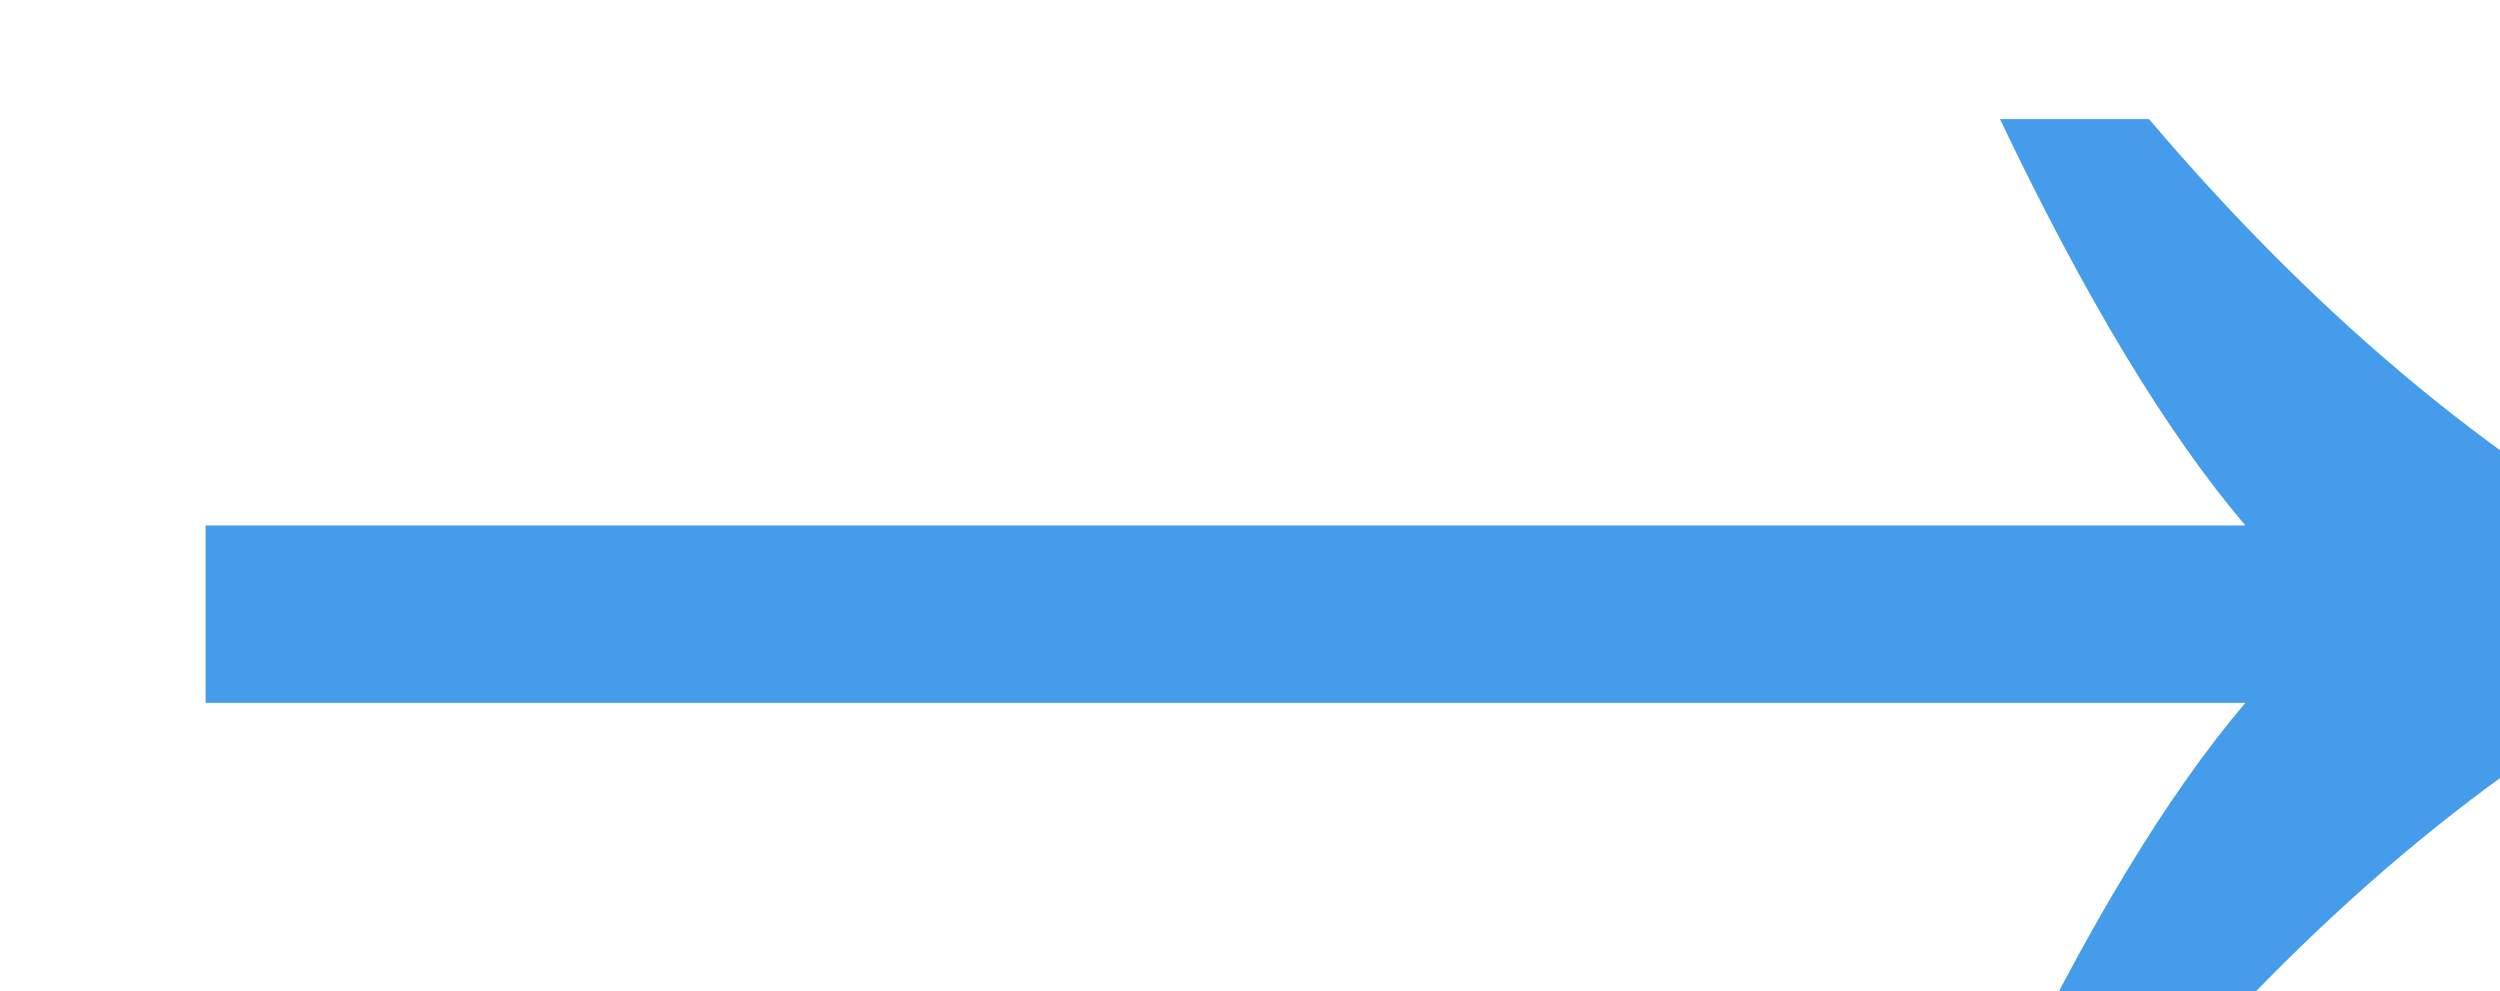
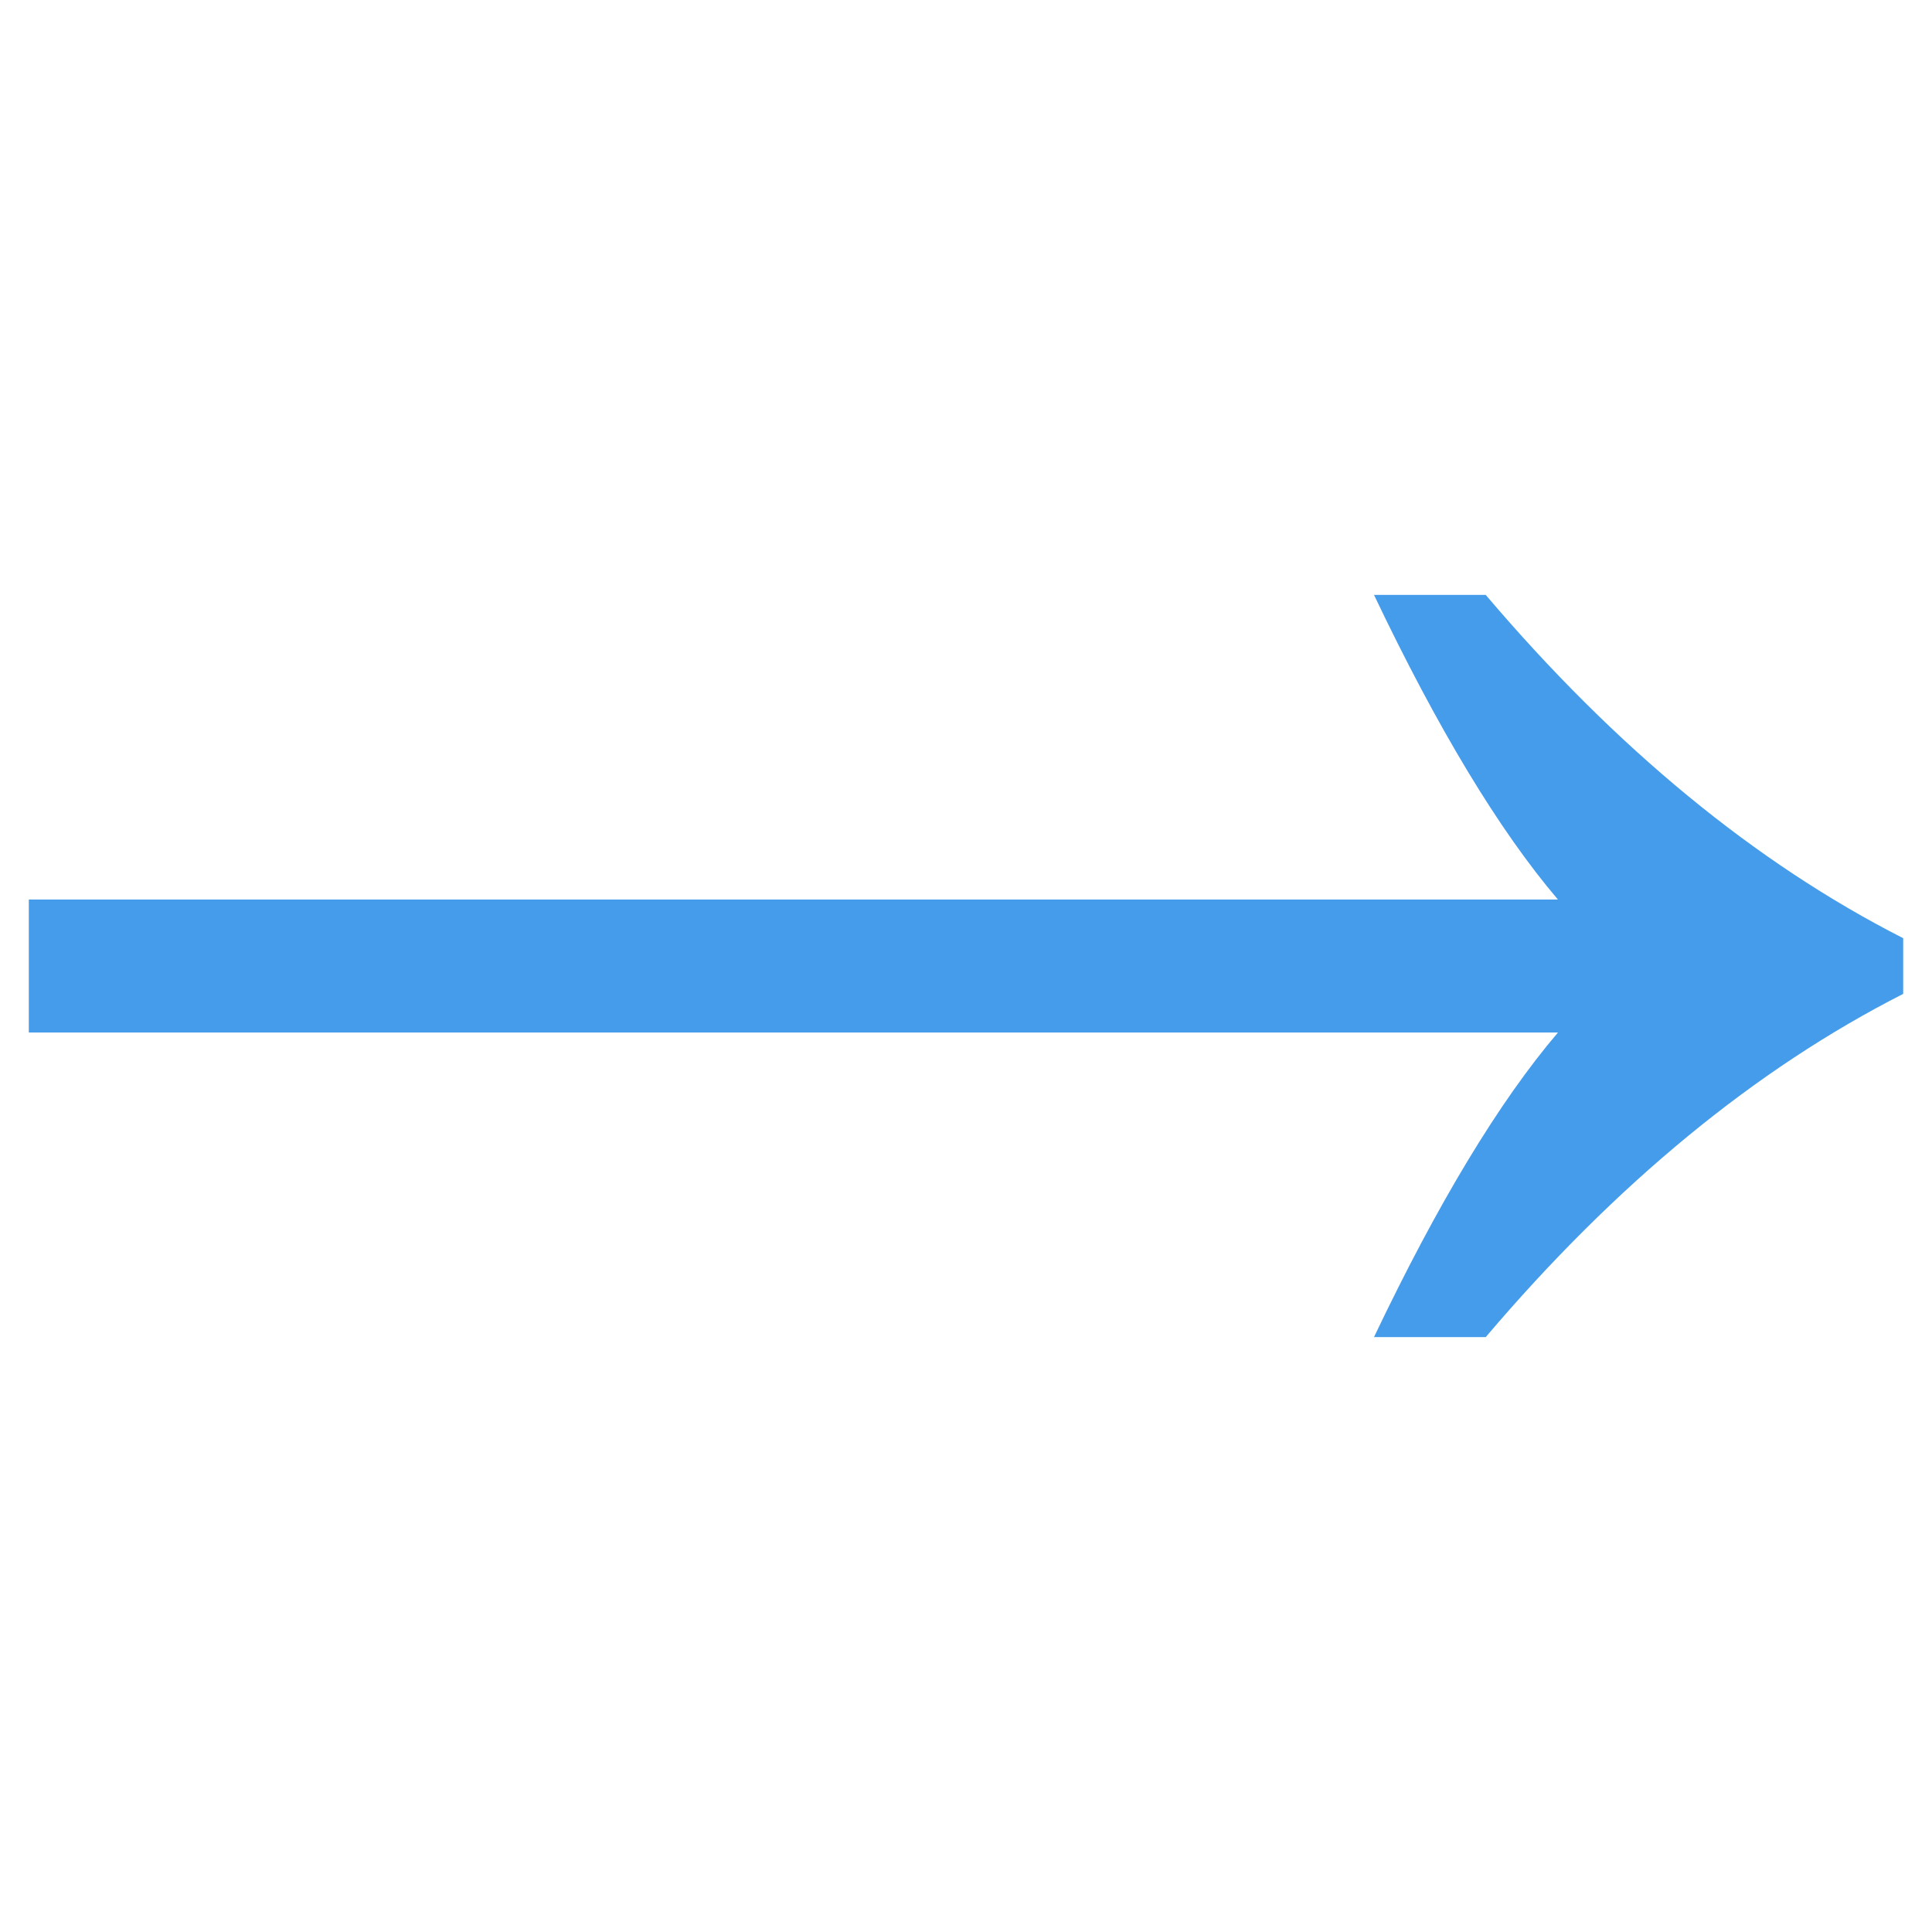
- <svg xmlns="http://www.w3.org/2000/svg" version="1.1">
-   <path style="fill:#459ceb;" d="M 20.04,6.273 Q 18.99,7.506 17.85,9.899 H 19.18 Q 21.51,7.156 24.15,5.813 V 5.15 Q 21.51,3.806 19.18,1.063 H 17.85 Q 18.99,3.456 20.04,4.69 H 1.835 V 6.273 Z" />
+ <svg xmlns="http://www.w3.org/2000/svg" version="1.1" id="svg94" width="23" height="23">
+   <defs id="defs98" />
+   <path style="fill:#459ceb" d="m 18.547,12.292 q -1.05,1.233 -2.19,3.626 h 1.33 q 2.33,-2.743 4.97,-4.086 v -0.663 q -2.64,-1.344 -4.97,-4.087 h -1.33 q 1.14,2.393 2.19,3.627 H 0.343 v 1.583 z" id="path92" />
</svg>
